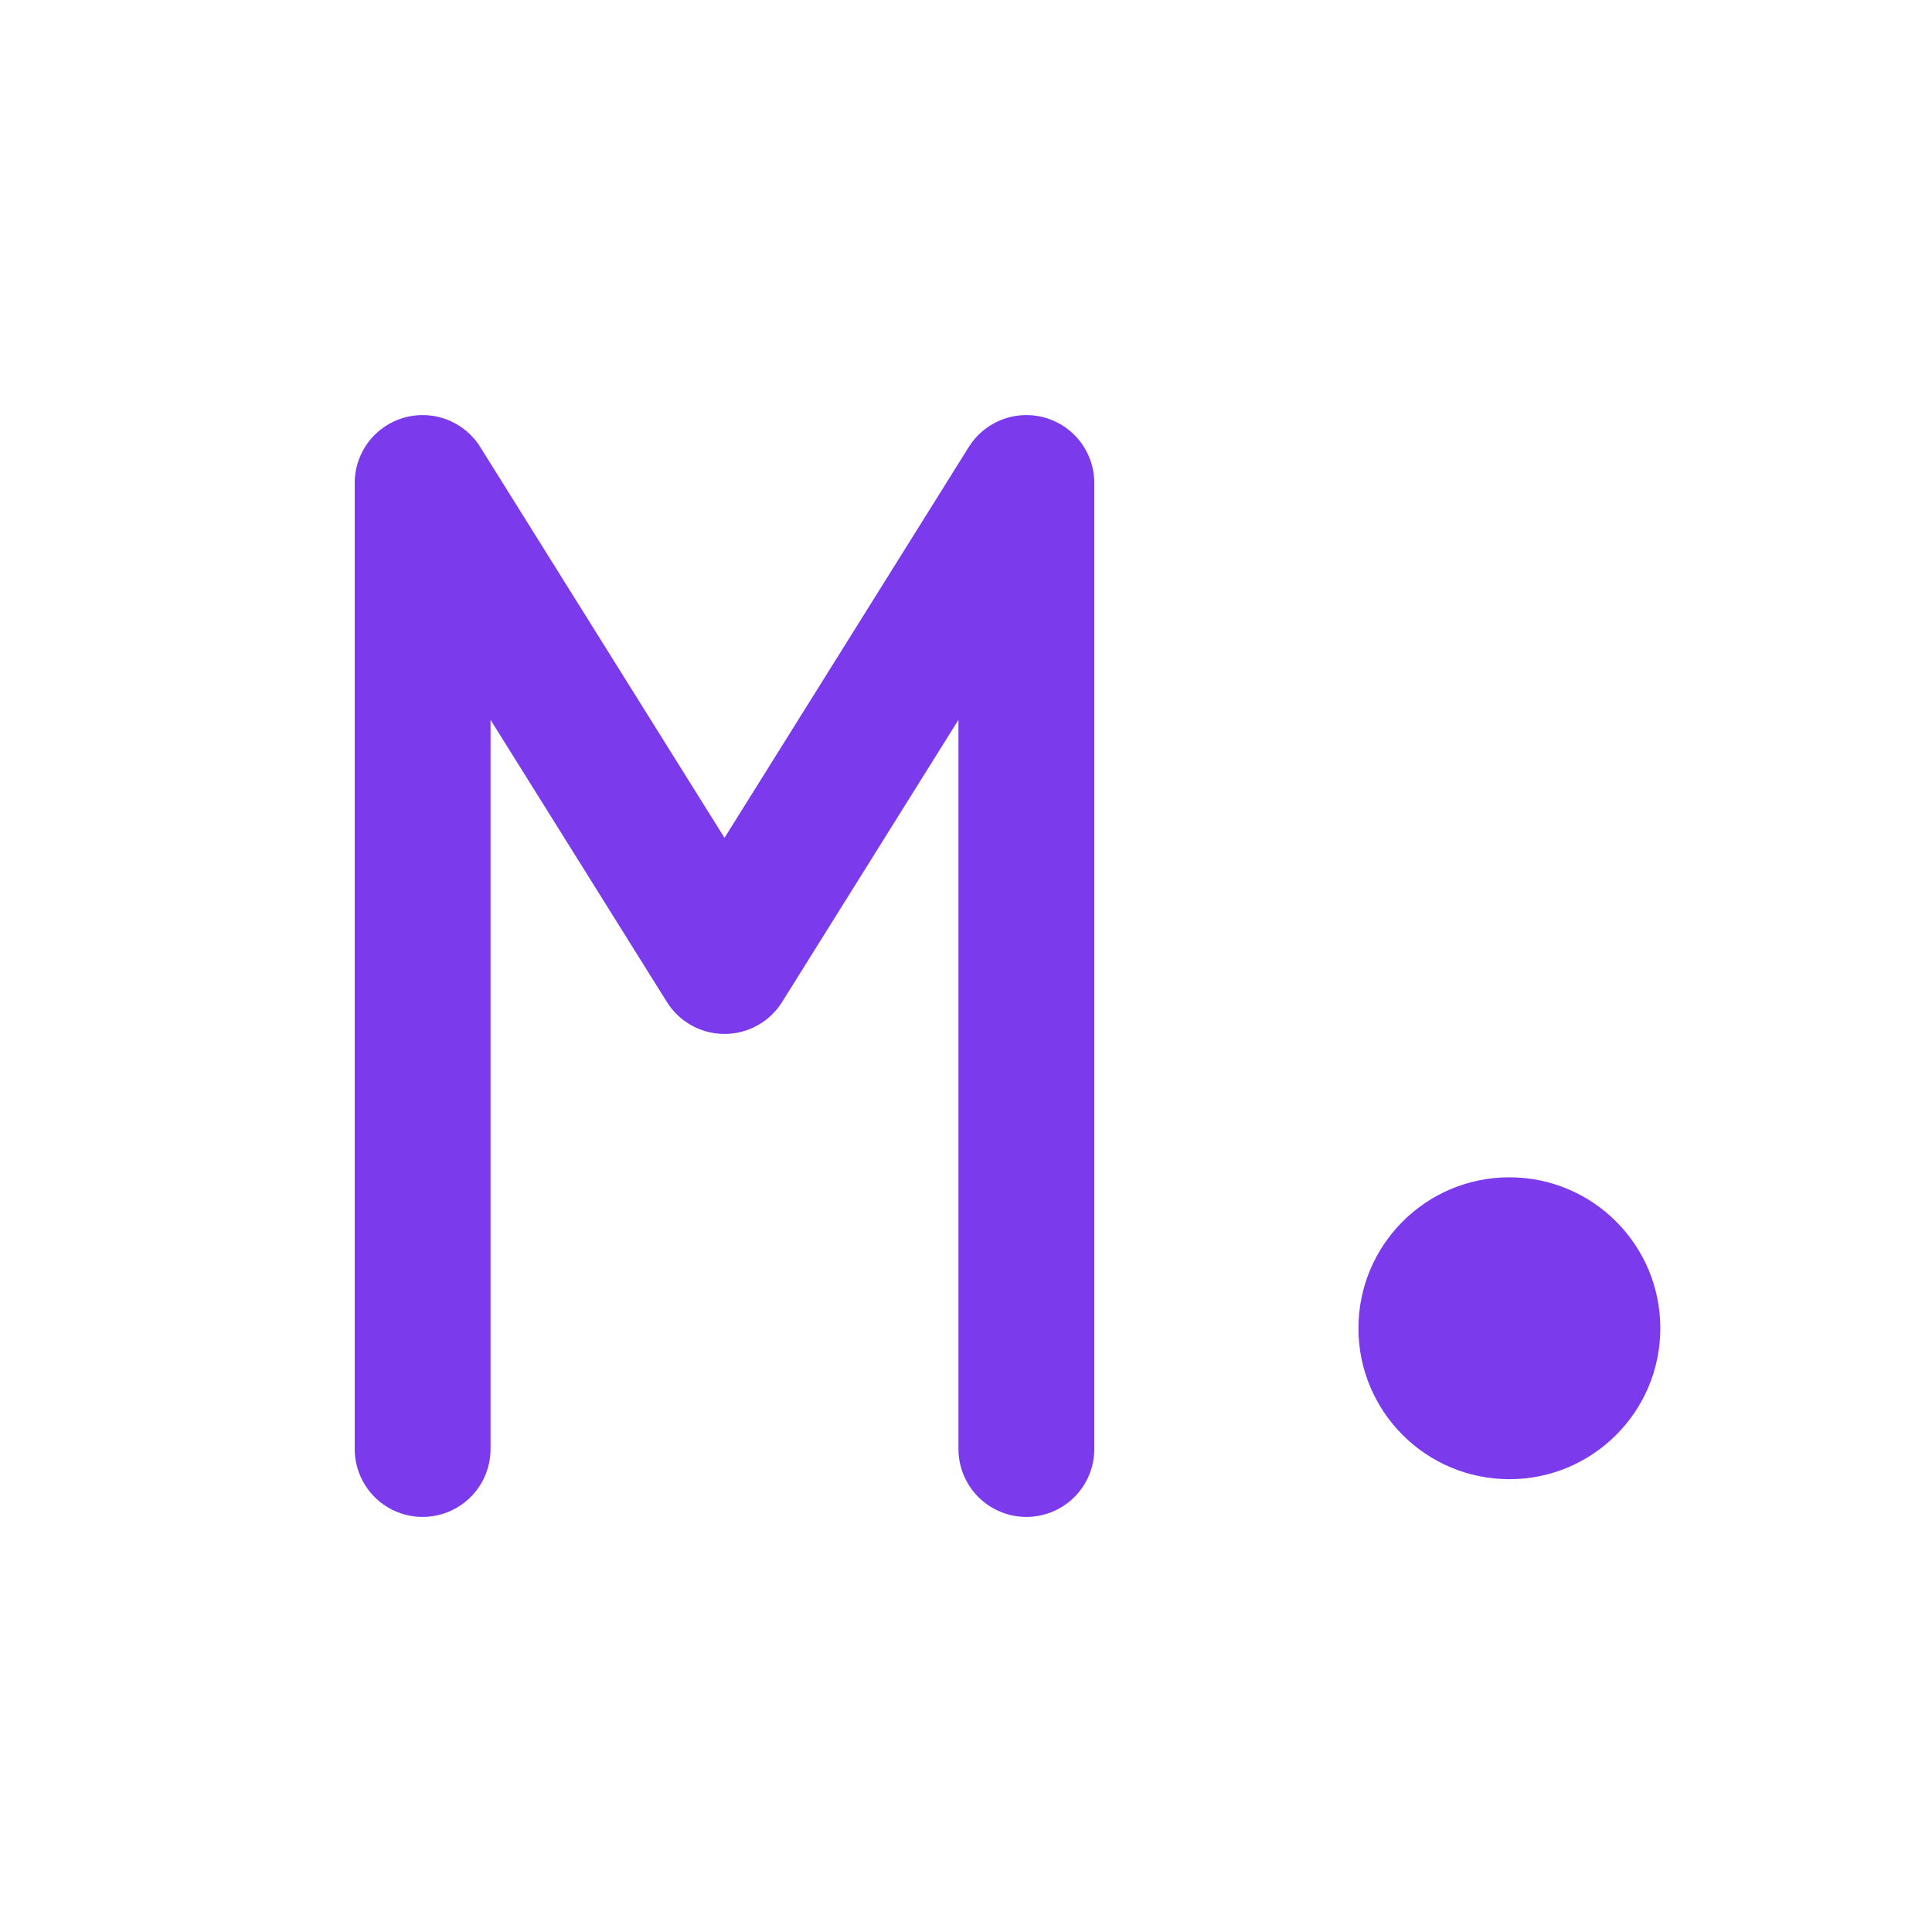
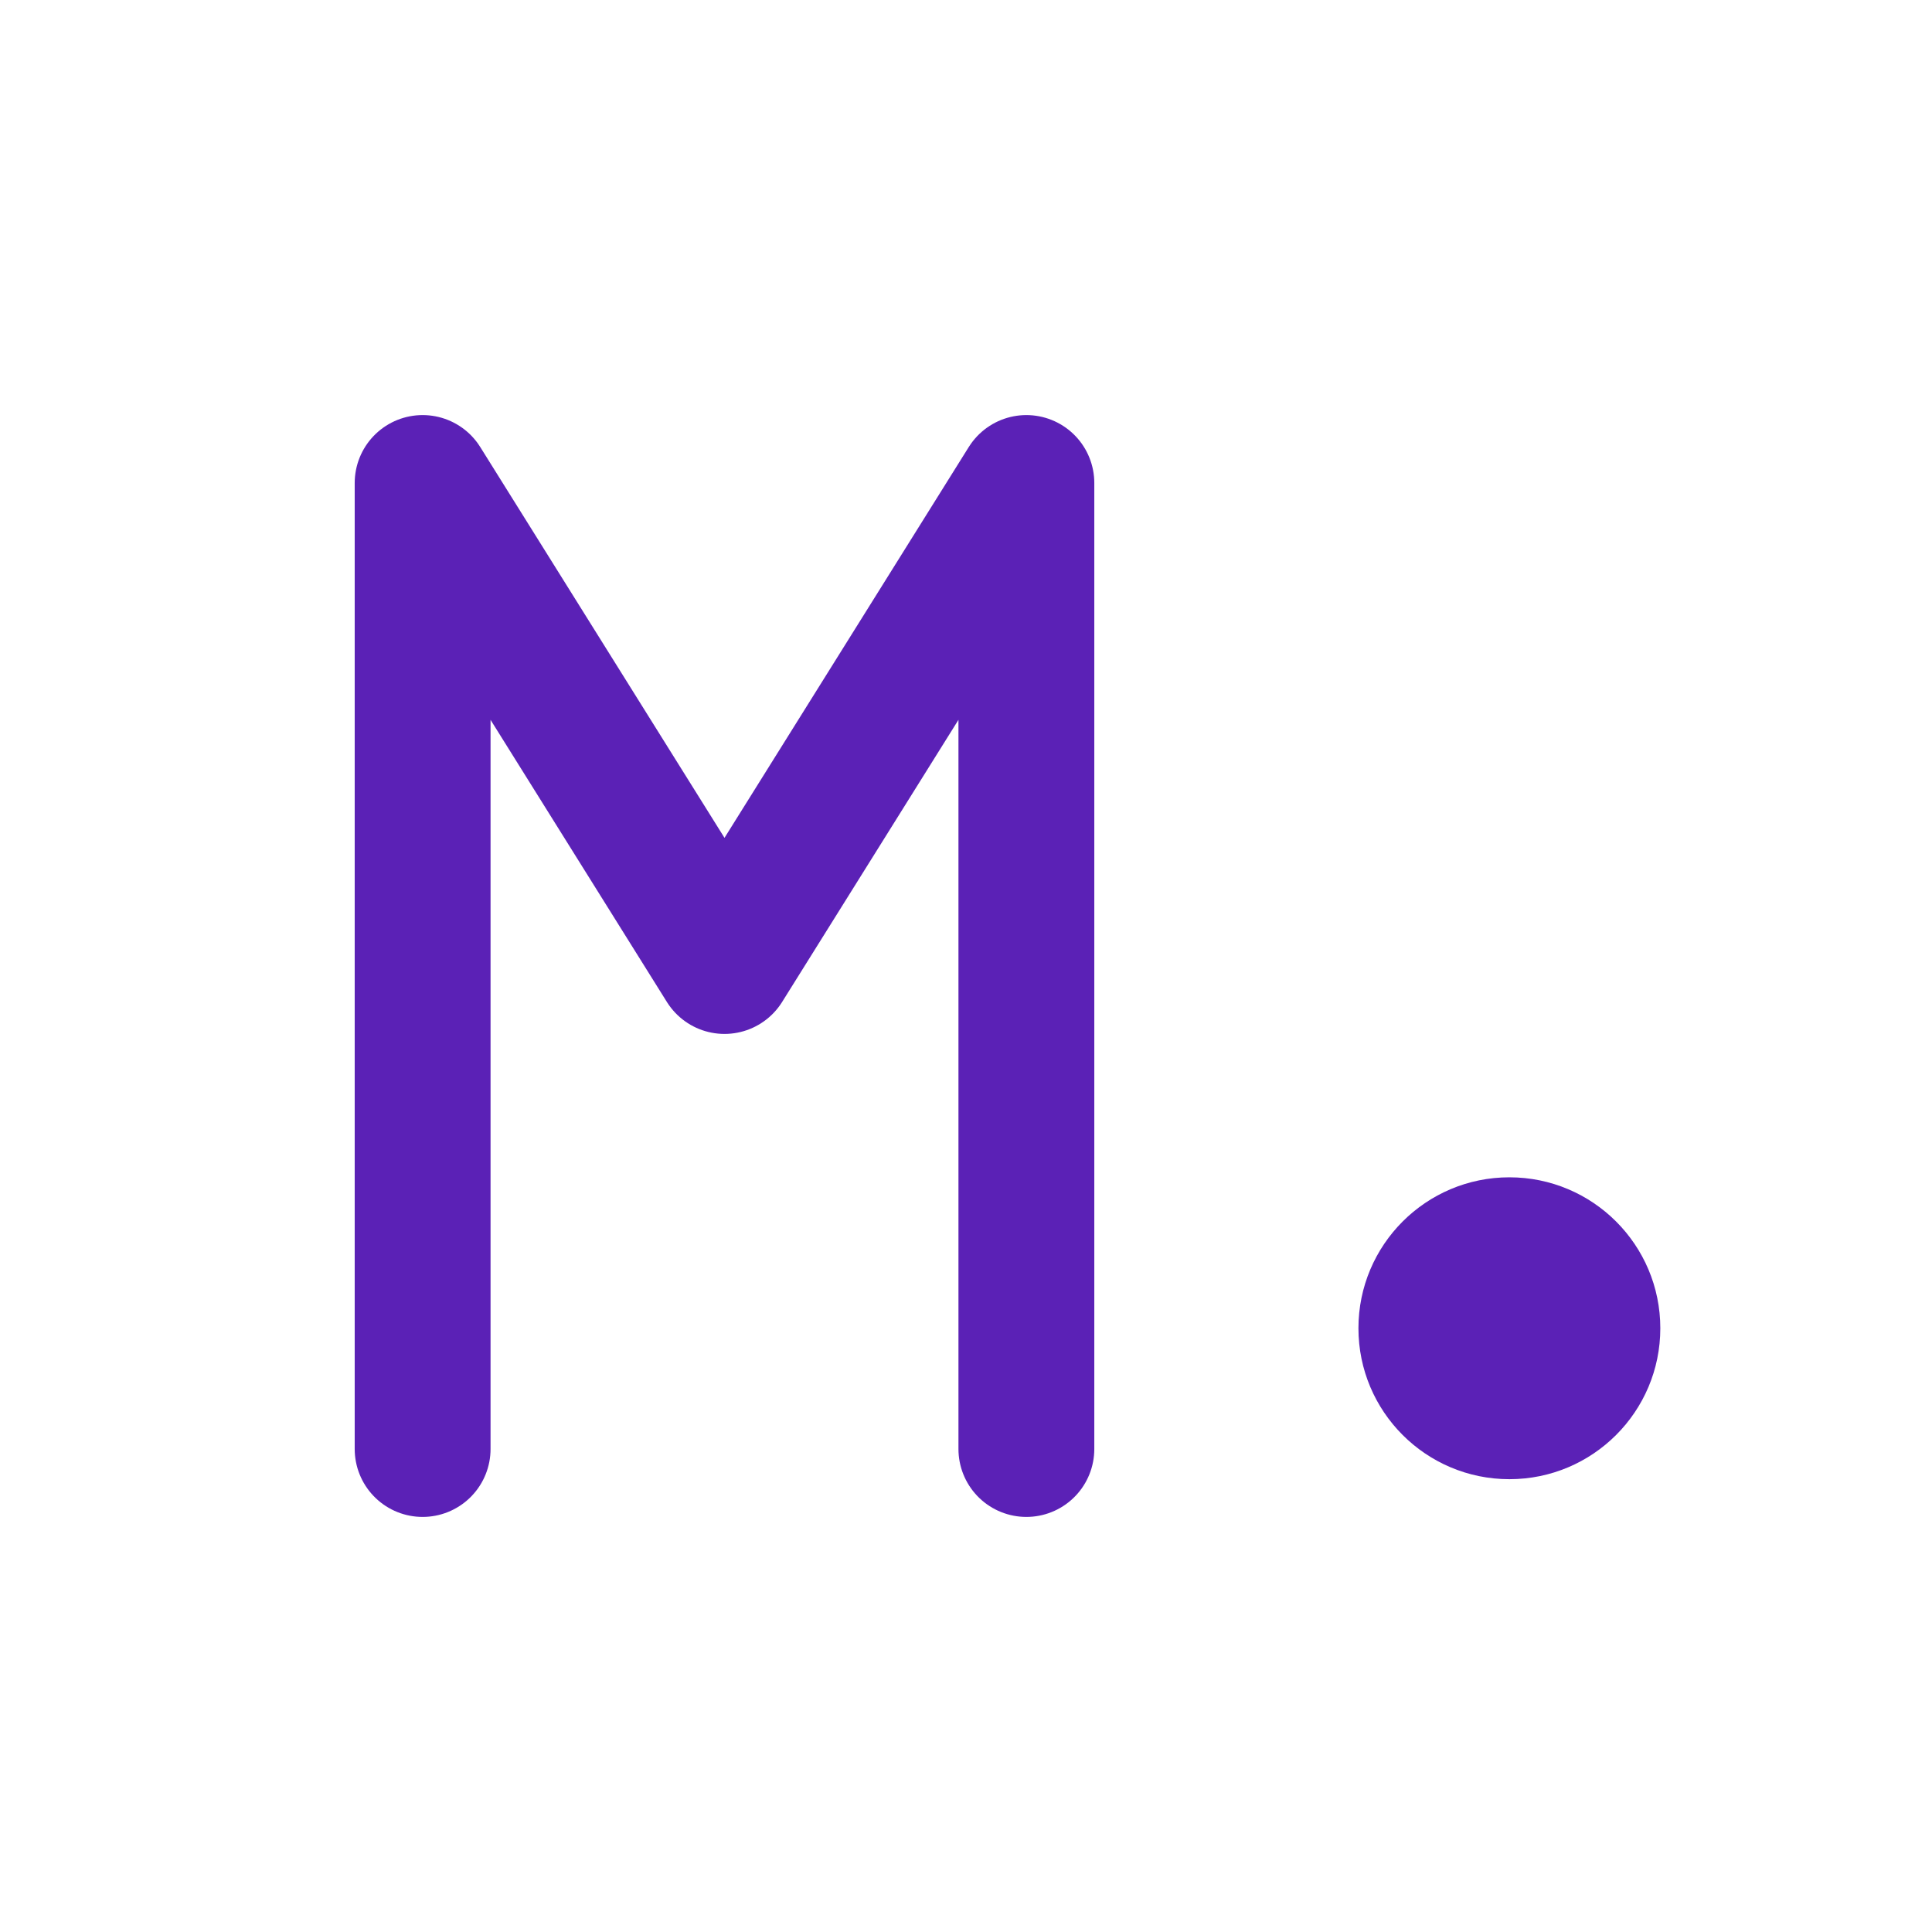
<svg xmlns="http://www.w3.org/2000/svg" viewBox="0 0 32 32" fill="none">
-   <path d="M7 24V8l5 8 5-8v16" stroke="#7c3aed" stroke-width="2.25" stroke-linecap="round" stroke-linejoin="round" />
-   <circle cx="25" cy="22" r="2.5" fill="#7c3aed" />
+   <path d="M7 24V8l5 8 5-8v16" stroke="#5b21b6" stroke-width="2.25" stroke-linecap="round" stroke-linejoin="round" />
+   <circle cx="25" cy="22" r="2.5" fill="#5b21b6" />
</svg>
